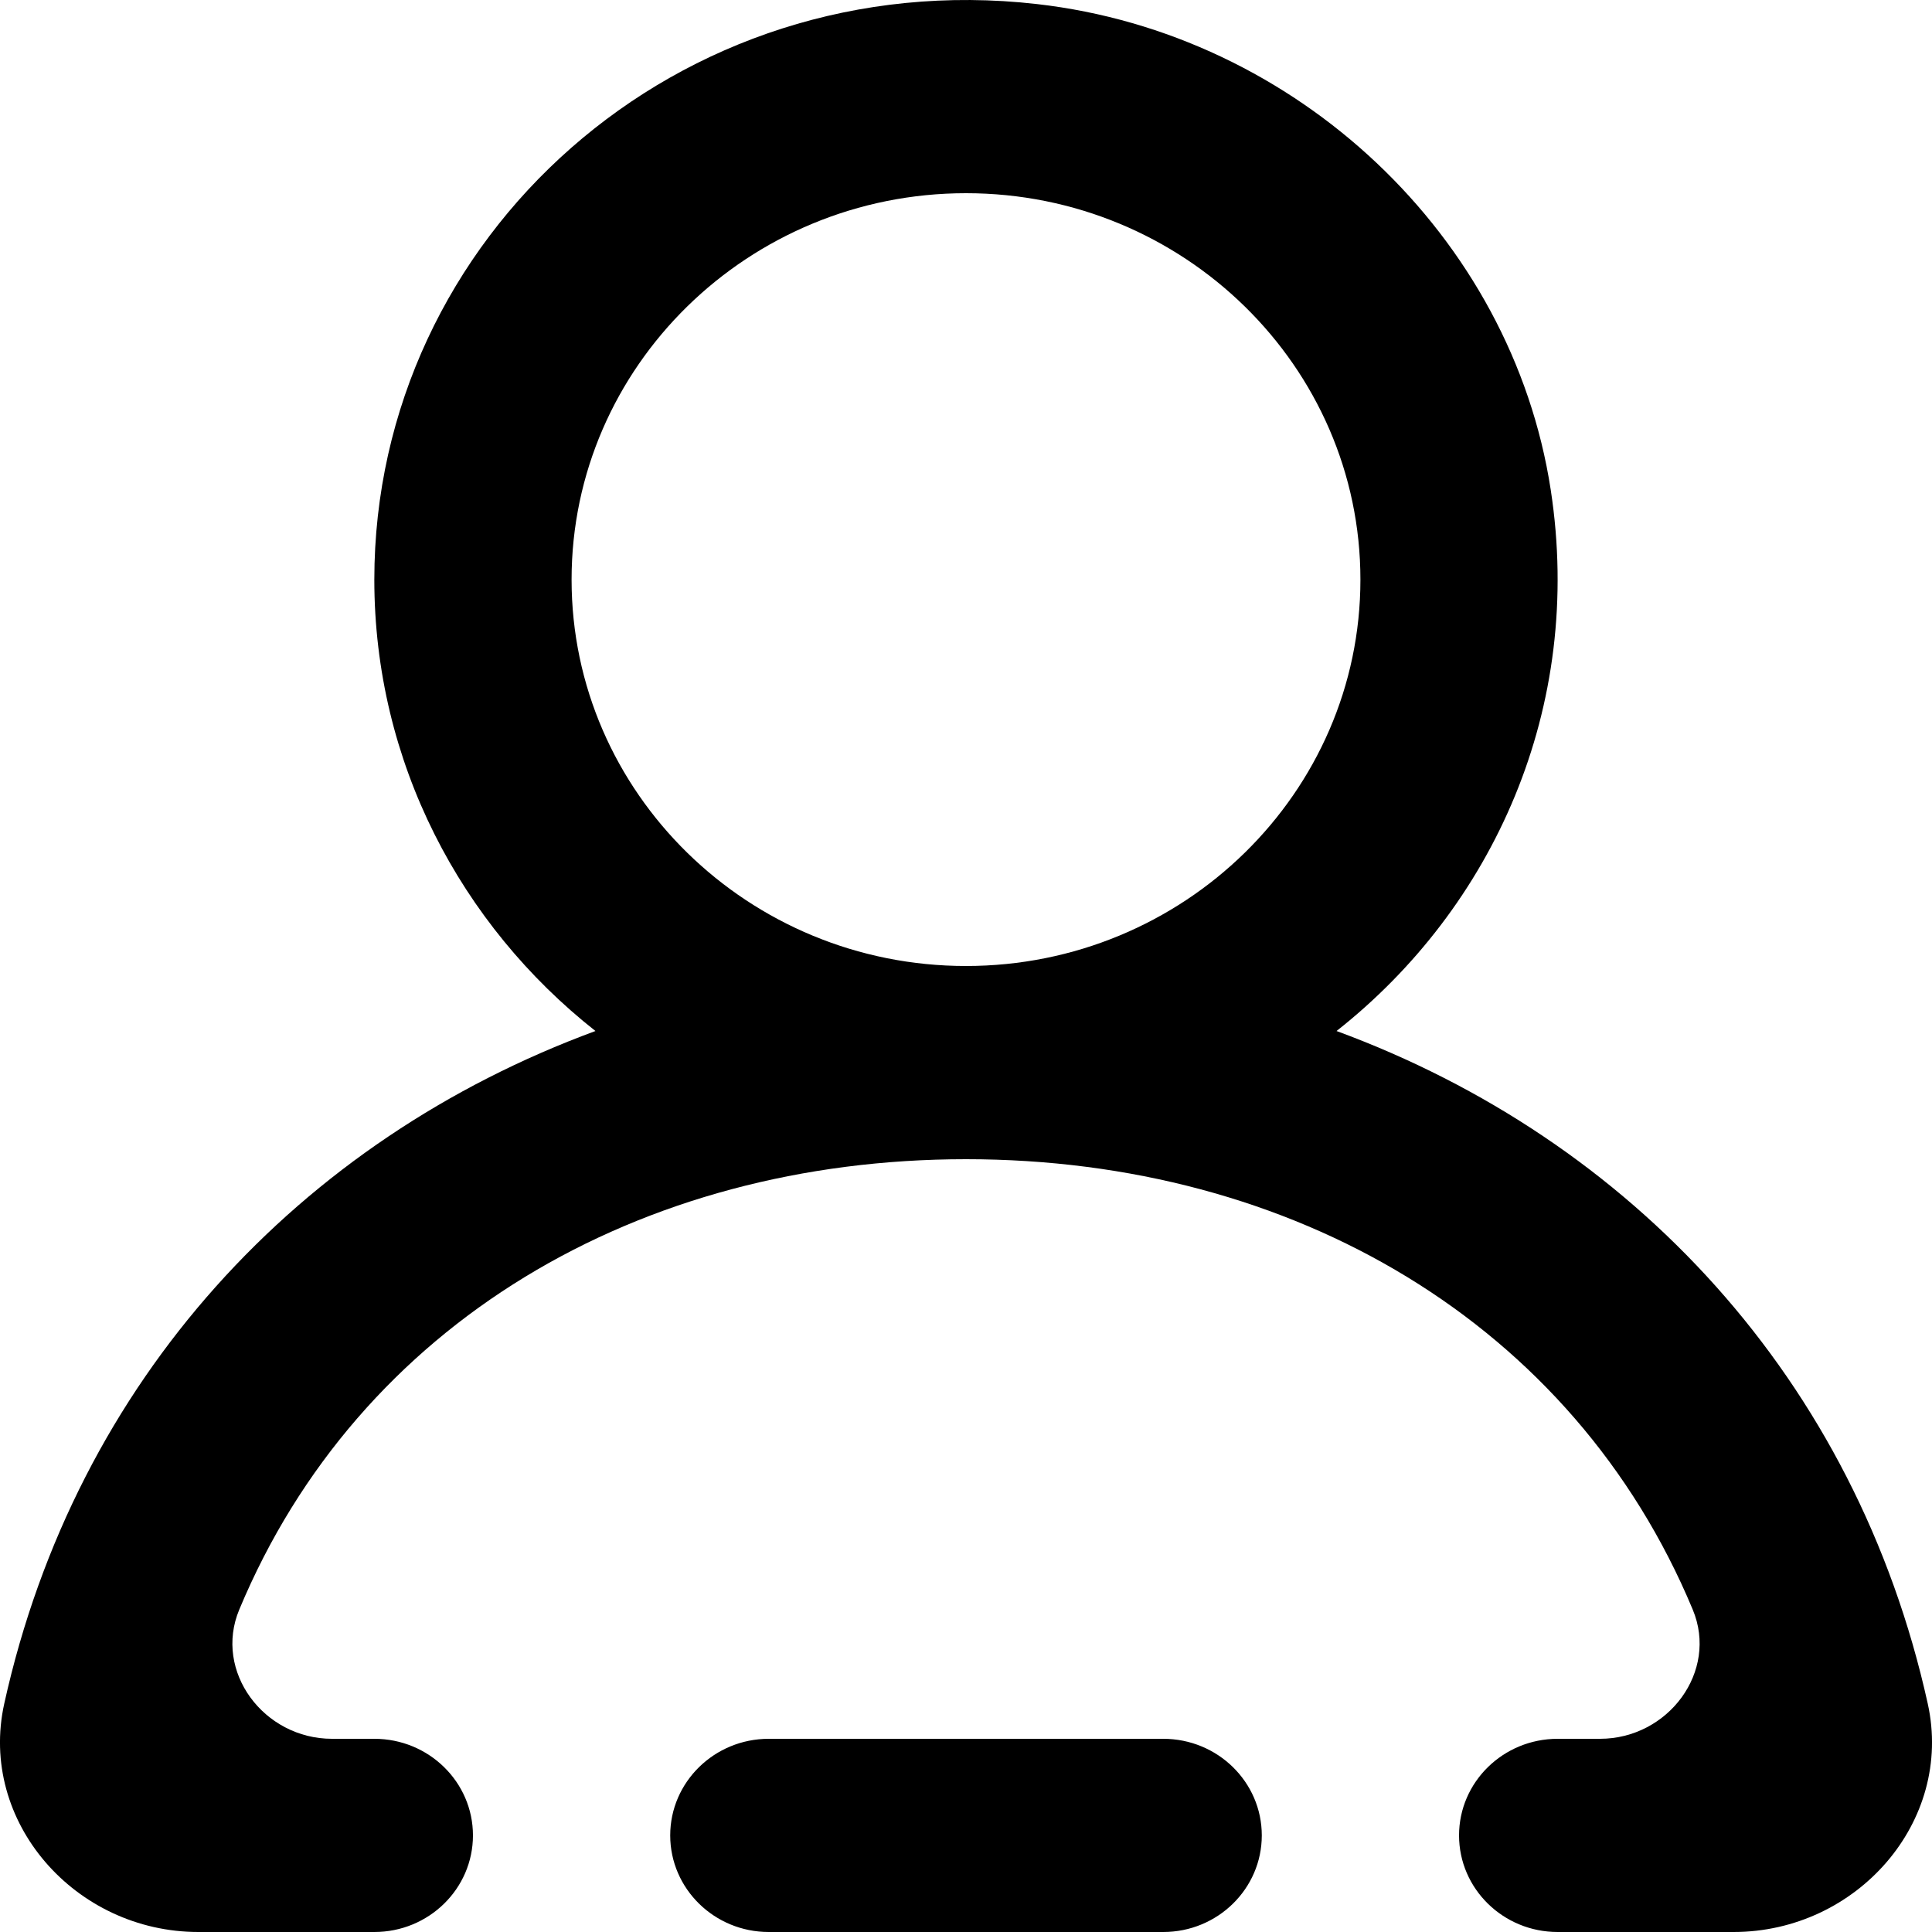
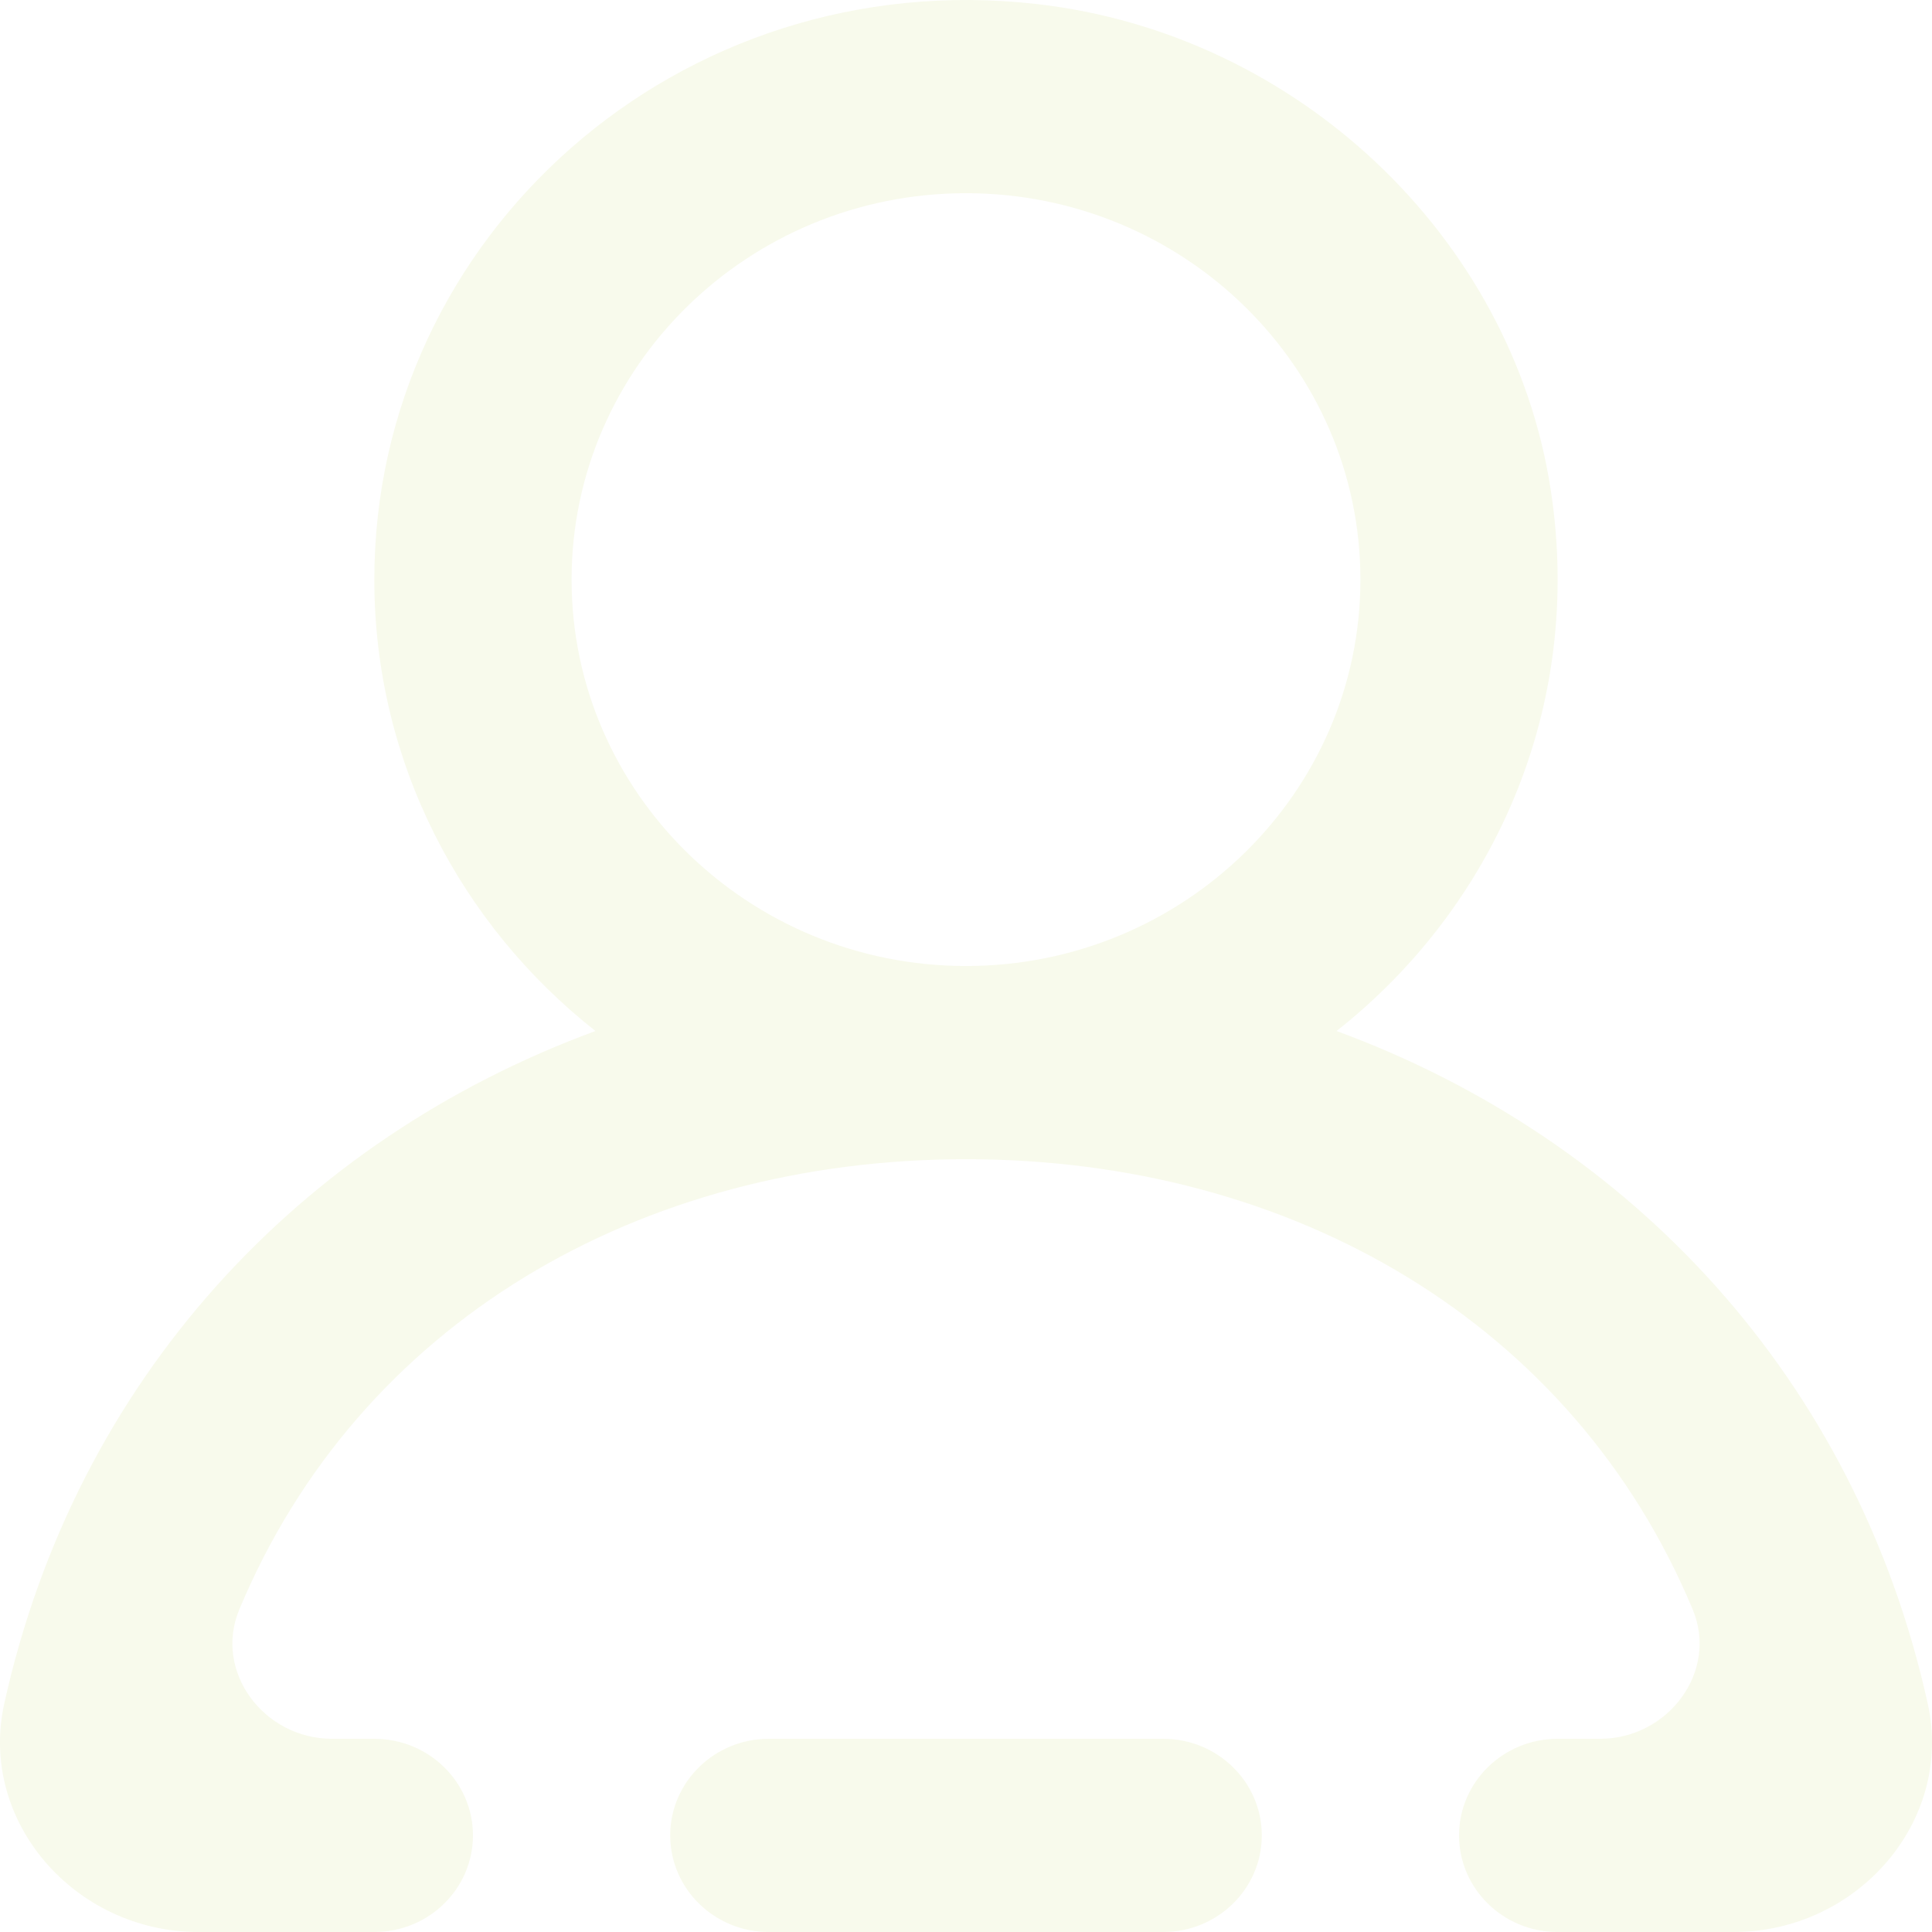
<svg xmlns="http://www.w3.org/2000/svg" width="800px" height="800px" viewBox="0 0 20 20" version="1.1">
  <defs>

</defs>
  <g id="Page-1" stroke="none" stroke-width="1" fill="none" fill-rule="evenodd">
-     <g id="Dribbble-Light-Preview" transform="translate(-380, -2119)" fill="#000000">
+     <g id="Dribbble-Light-Preview" transform="translate(-380, -2119)" fill="#F8FAEC">
      <g id="icons" transform="translate(56, 160)">
        <path d="M338.083,1965 C338.083,1962.794 336.252,1961 334,1961 C331.748,1961 329.917,1962.794 329.917,1965 C329.917,1967.206 331.748,1969 334,1969 C336.252,1969 338.083,1967.206 338.083,1965 M341.946,1979 L340.125,1979 C339.561,1979 339.104,1978.552 339.104,1978 C339.104,1977.448 339.561,1977 340.125,1977 L340.563,1977 C341.269,1977 341.791,1976.303 341.523,1975.662 C340.287,1972.698 337.384,1971 334,1971 C330.616,1971 327.713,1972.698 326.477,1975.662 C326.209,1976.303 326.731,1977 327.437,1977 L327.875,1977 C328.439,1977 328.896,1977.448 328.896,1978 C328.896,1978.552 328.439,1979 327.875,1979 L326.054,1979 C324.778,1979 323.774,1977.857 324.044,1976.636 C324.787,1973.277 327.108,1970.798 330.164,1969.673 C328.77,1968.574 327.875,1966.89 327.875,1965 C327.875,1961.449 331.023,1958.619 334.734,1959.042 C337.423,1959.348 339.65,1961.447 340.053,1964.07 C340.4,1966.331 339.456,1968.396 337.836,1969.673 C340.892,1970.798 343.213,1973.277 343.956,1976.636 C344.226,1977.857 343.222,1979 341.946,1979 M337.062,1978 C337.062,1978.552 336.605,1979 336.042,1979 L331.958,1979 C331.395,1979 330.938,1978.552 330.938,1978 C330.938,1977.448 331.395,1977 331.958,1977 L336.042,1977 C336.605,1977 337.062,1977.448 337.062,1978" id="profile_round-[#1346]">

</path>
      </g>
    </g>
  </g>
</svg>
